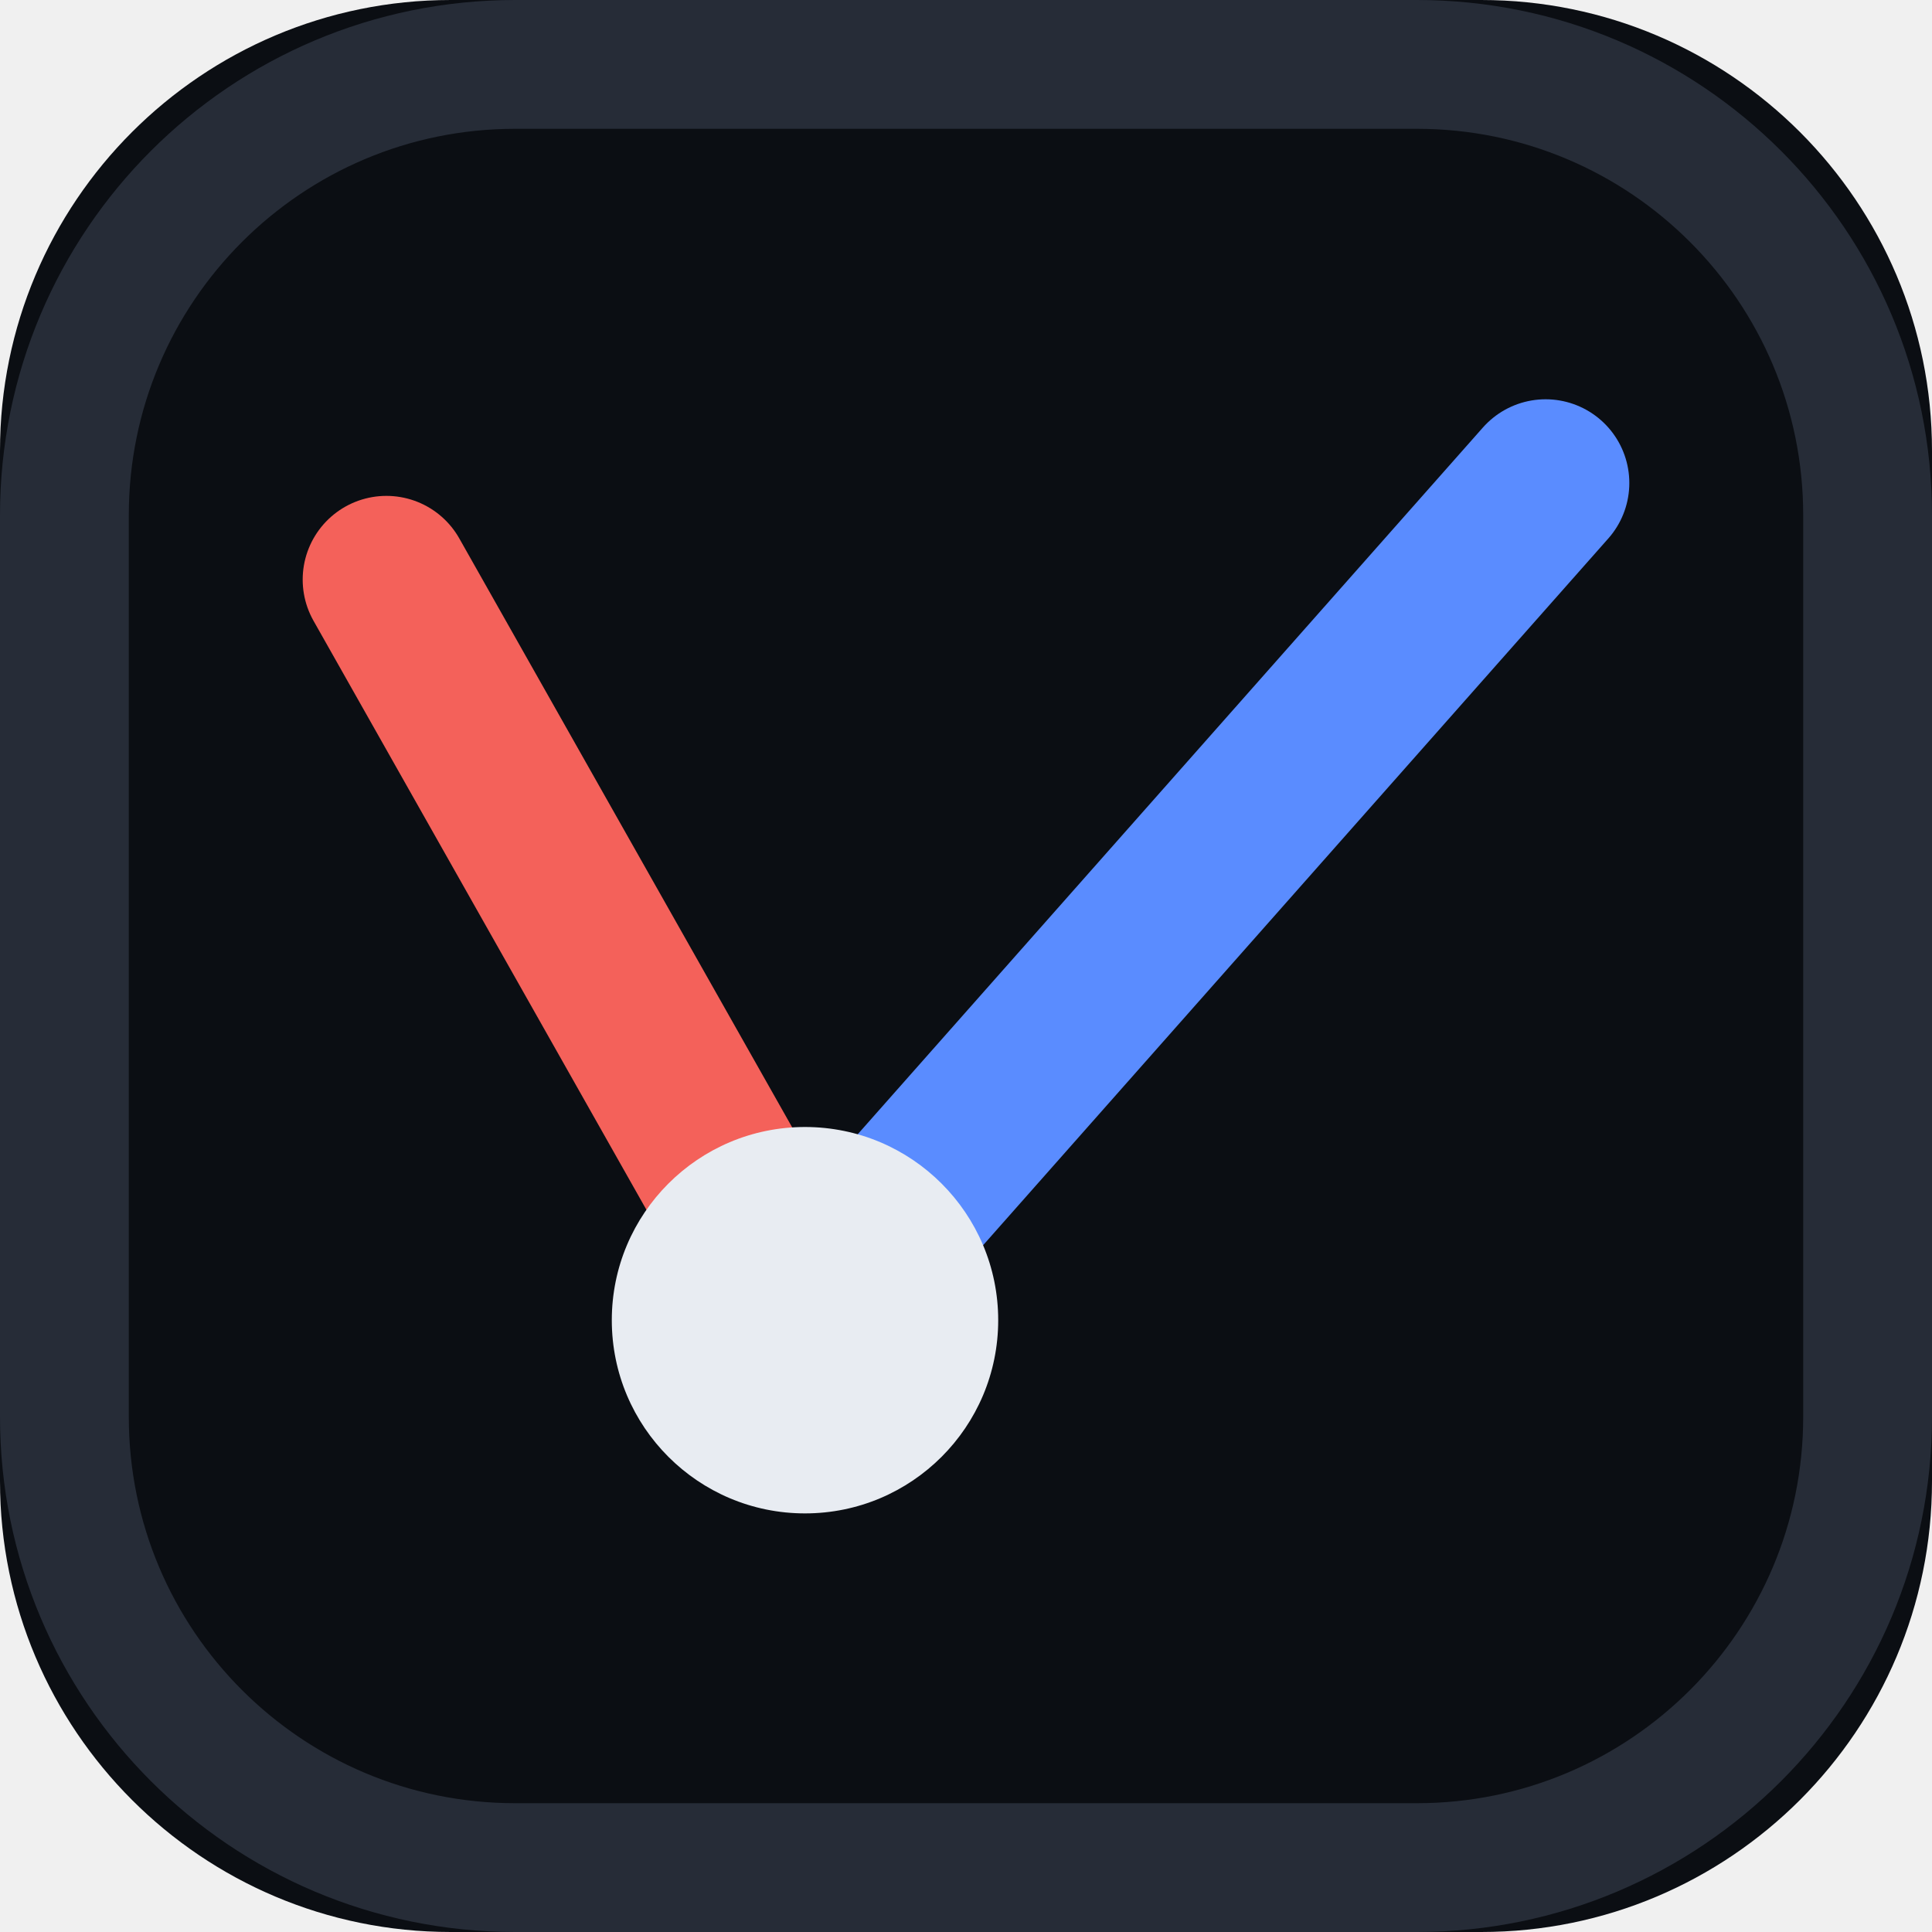
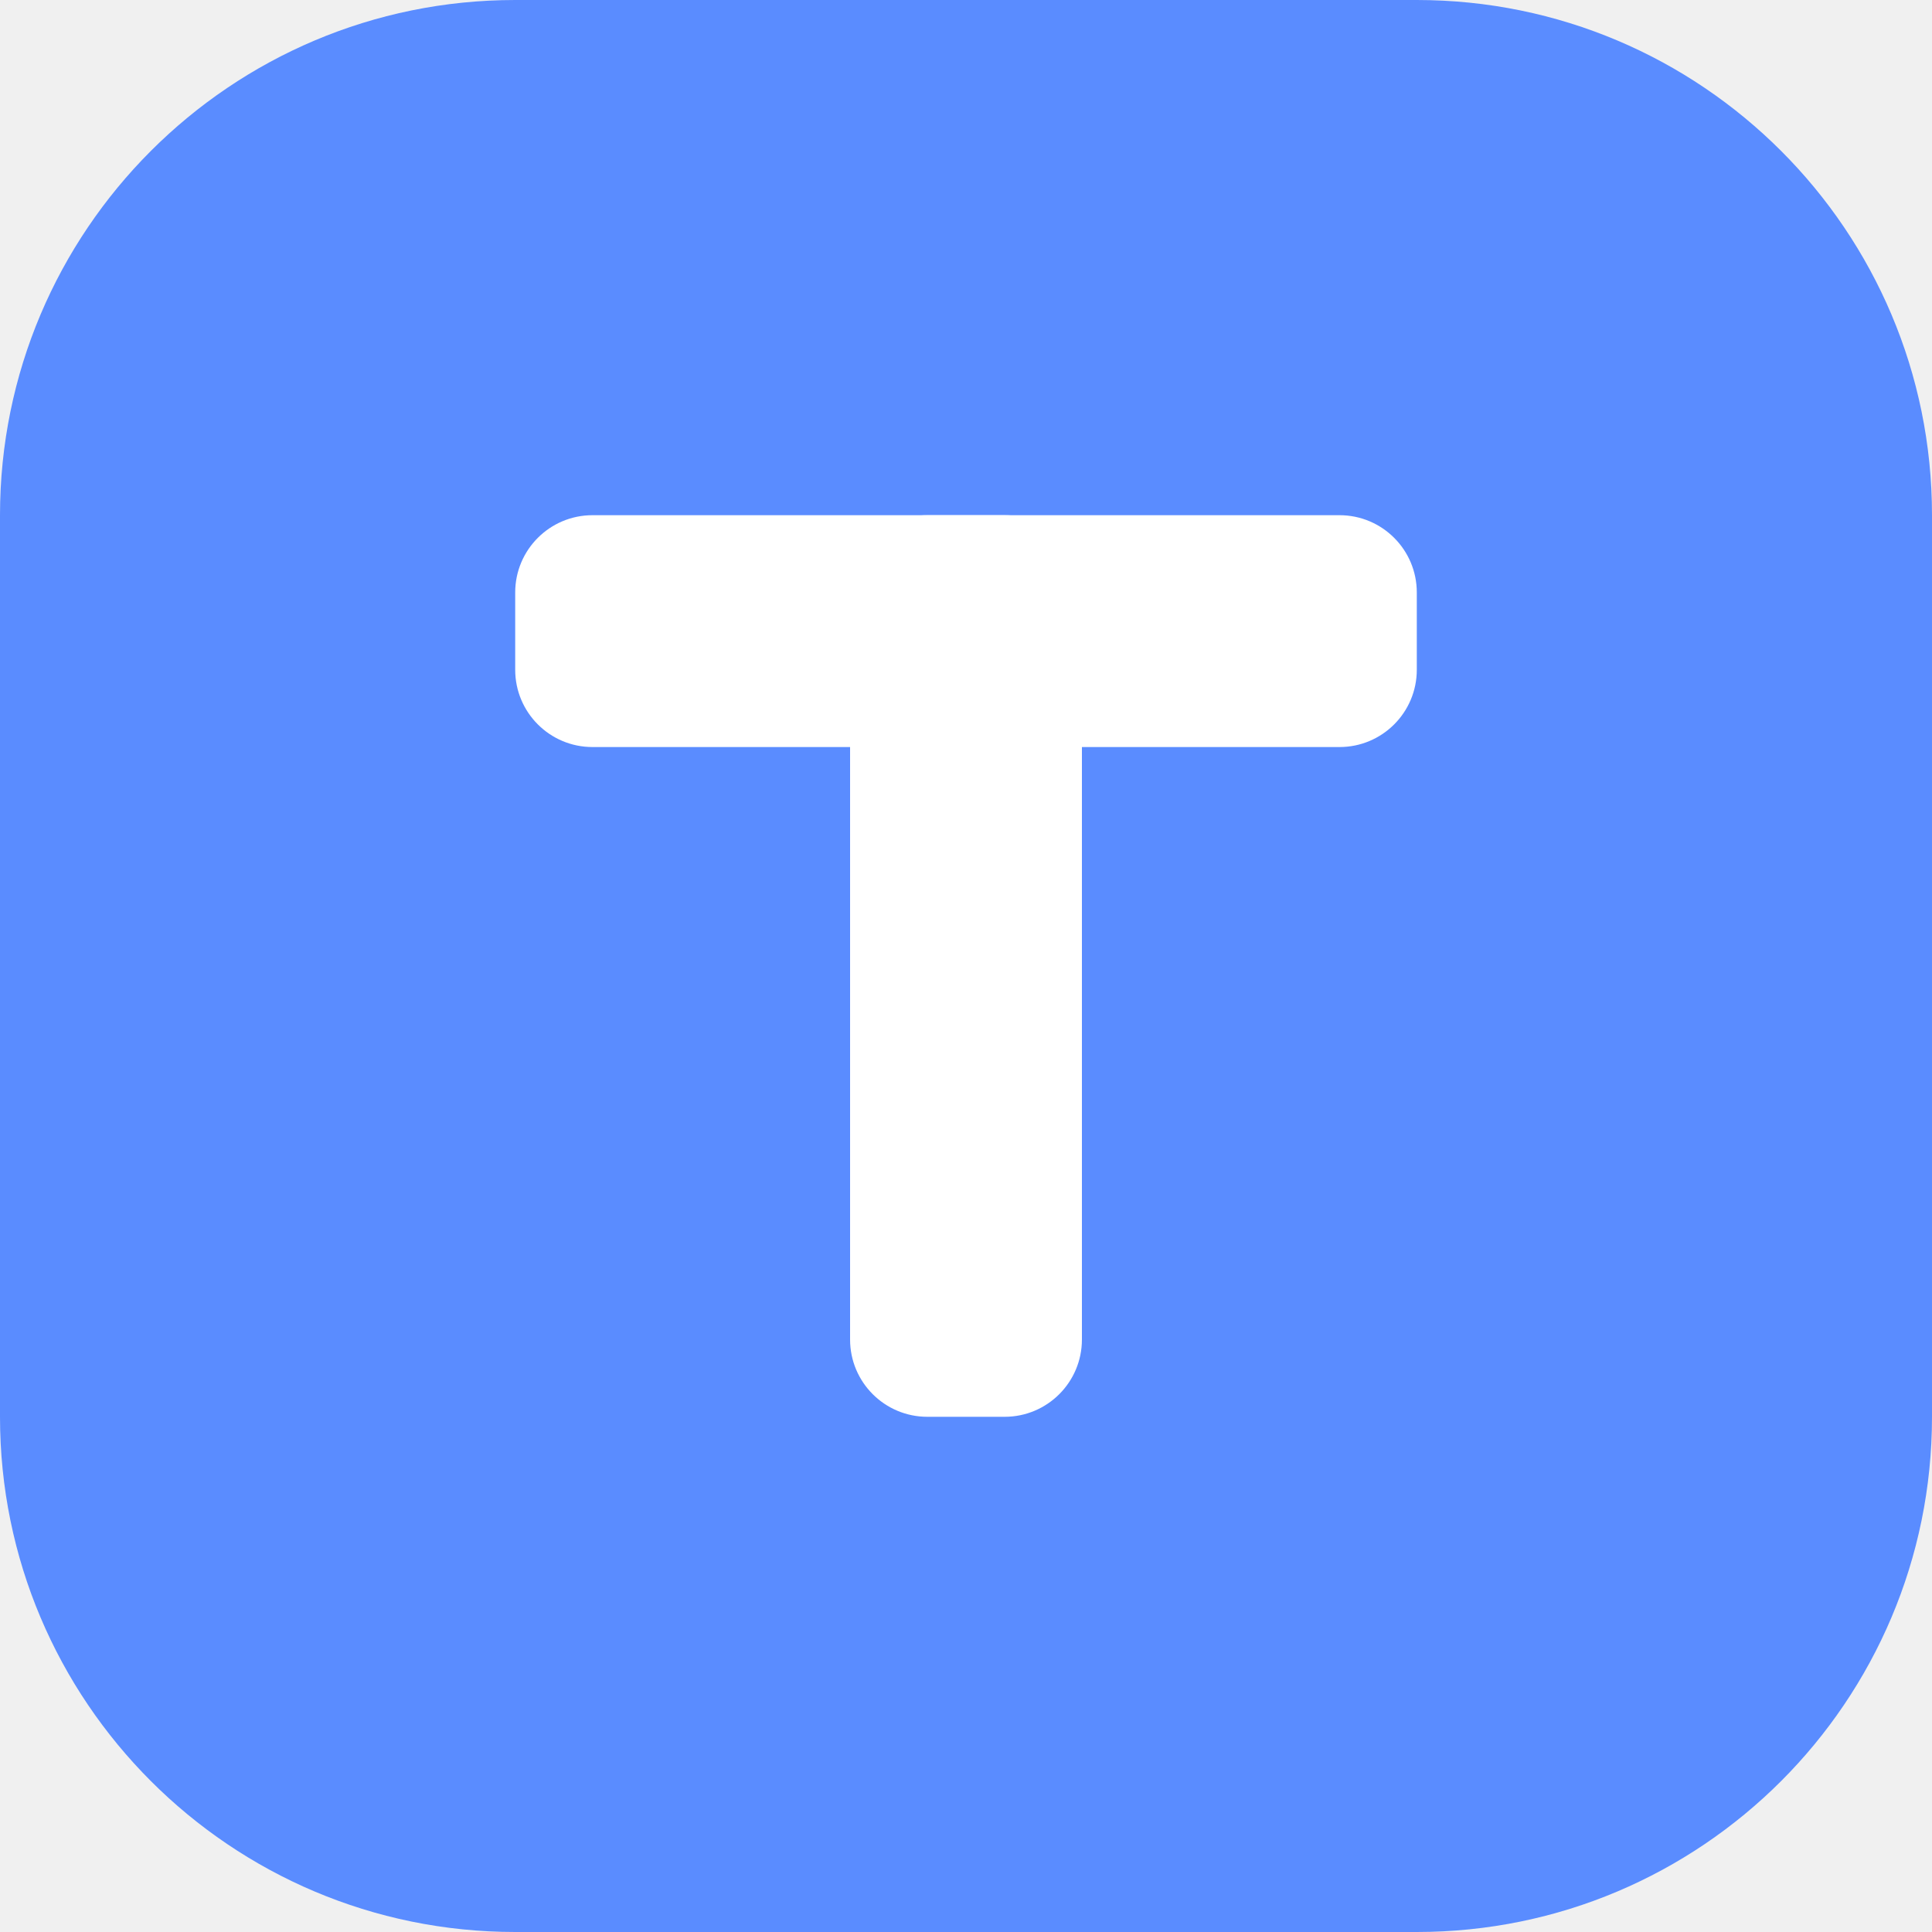
<svg xmlns="http://www.w3.org/2000/svg" width="32" height="32" viewBox="0 0 30 30">
-   <rect width="30" height="30" rx="7" fill="#0B0E13" />
-   <rect x="1" y="1" width="28" height="28" rx="7" fill="none" stroke="#262C37" stroke-width="2" />
-   <path d="M6 9 L12.5 20.5" stroke="#F4615A" stroke-width="2.6" stroke-linecap="round" fill="none" />
-   <path d="M12.5 20.5 L24 7.5" stroke="#5A8CFF" stroke-width="2.6" stroke-linecap="round" fill="none" />
-   <circle cx="12.5" cy="20.5" r="3" fill="#E8ECF2" />
+   <rect width="30" height="30" rx="8" fill="#5A8CFF" />
+   <rect x="8" y="8" width="14" height="3.6" rx="1.2" fill="#FFFFFF" />
+   <rect x="13.2" y="8" width="3.6" height="14" rx="1.2" fill="#FFFFFF" />
</svg>
